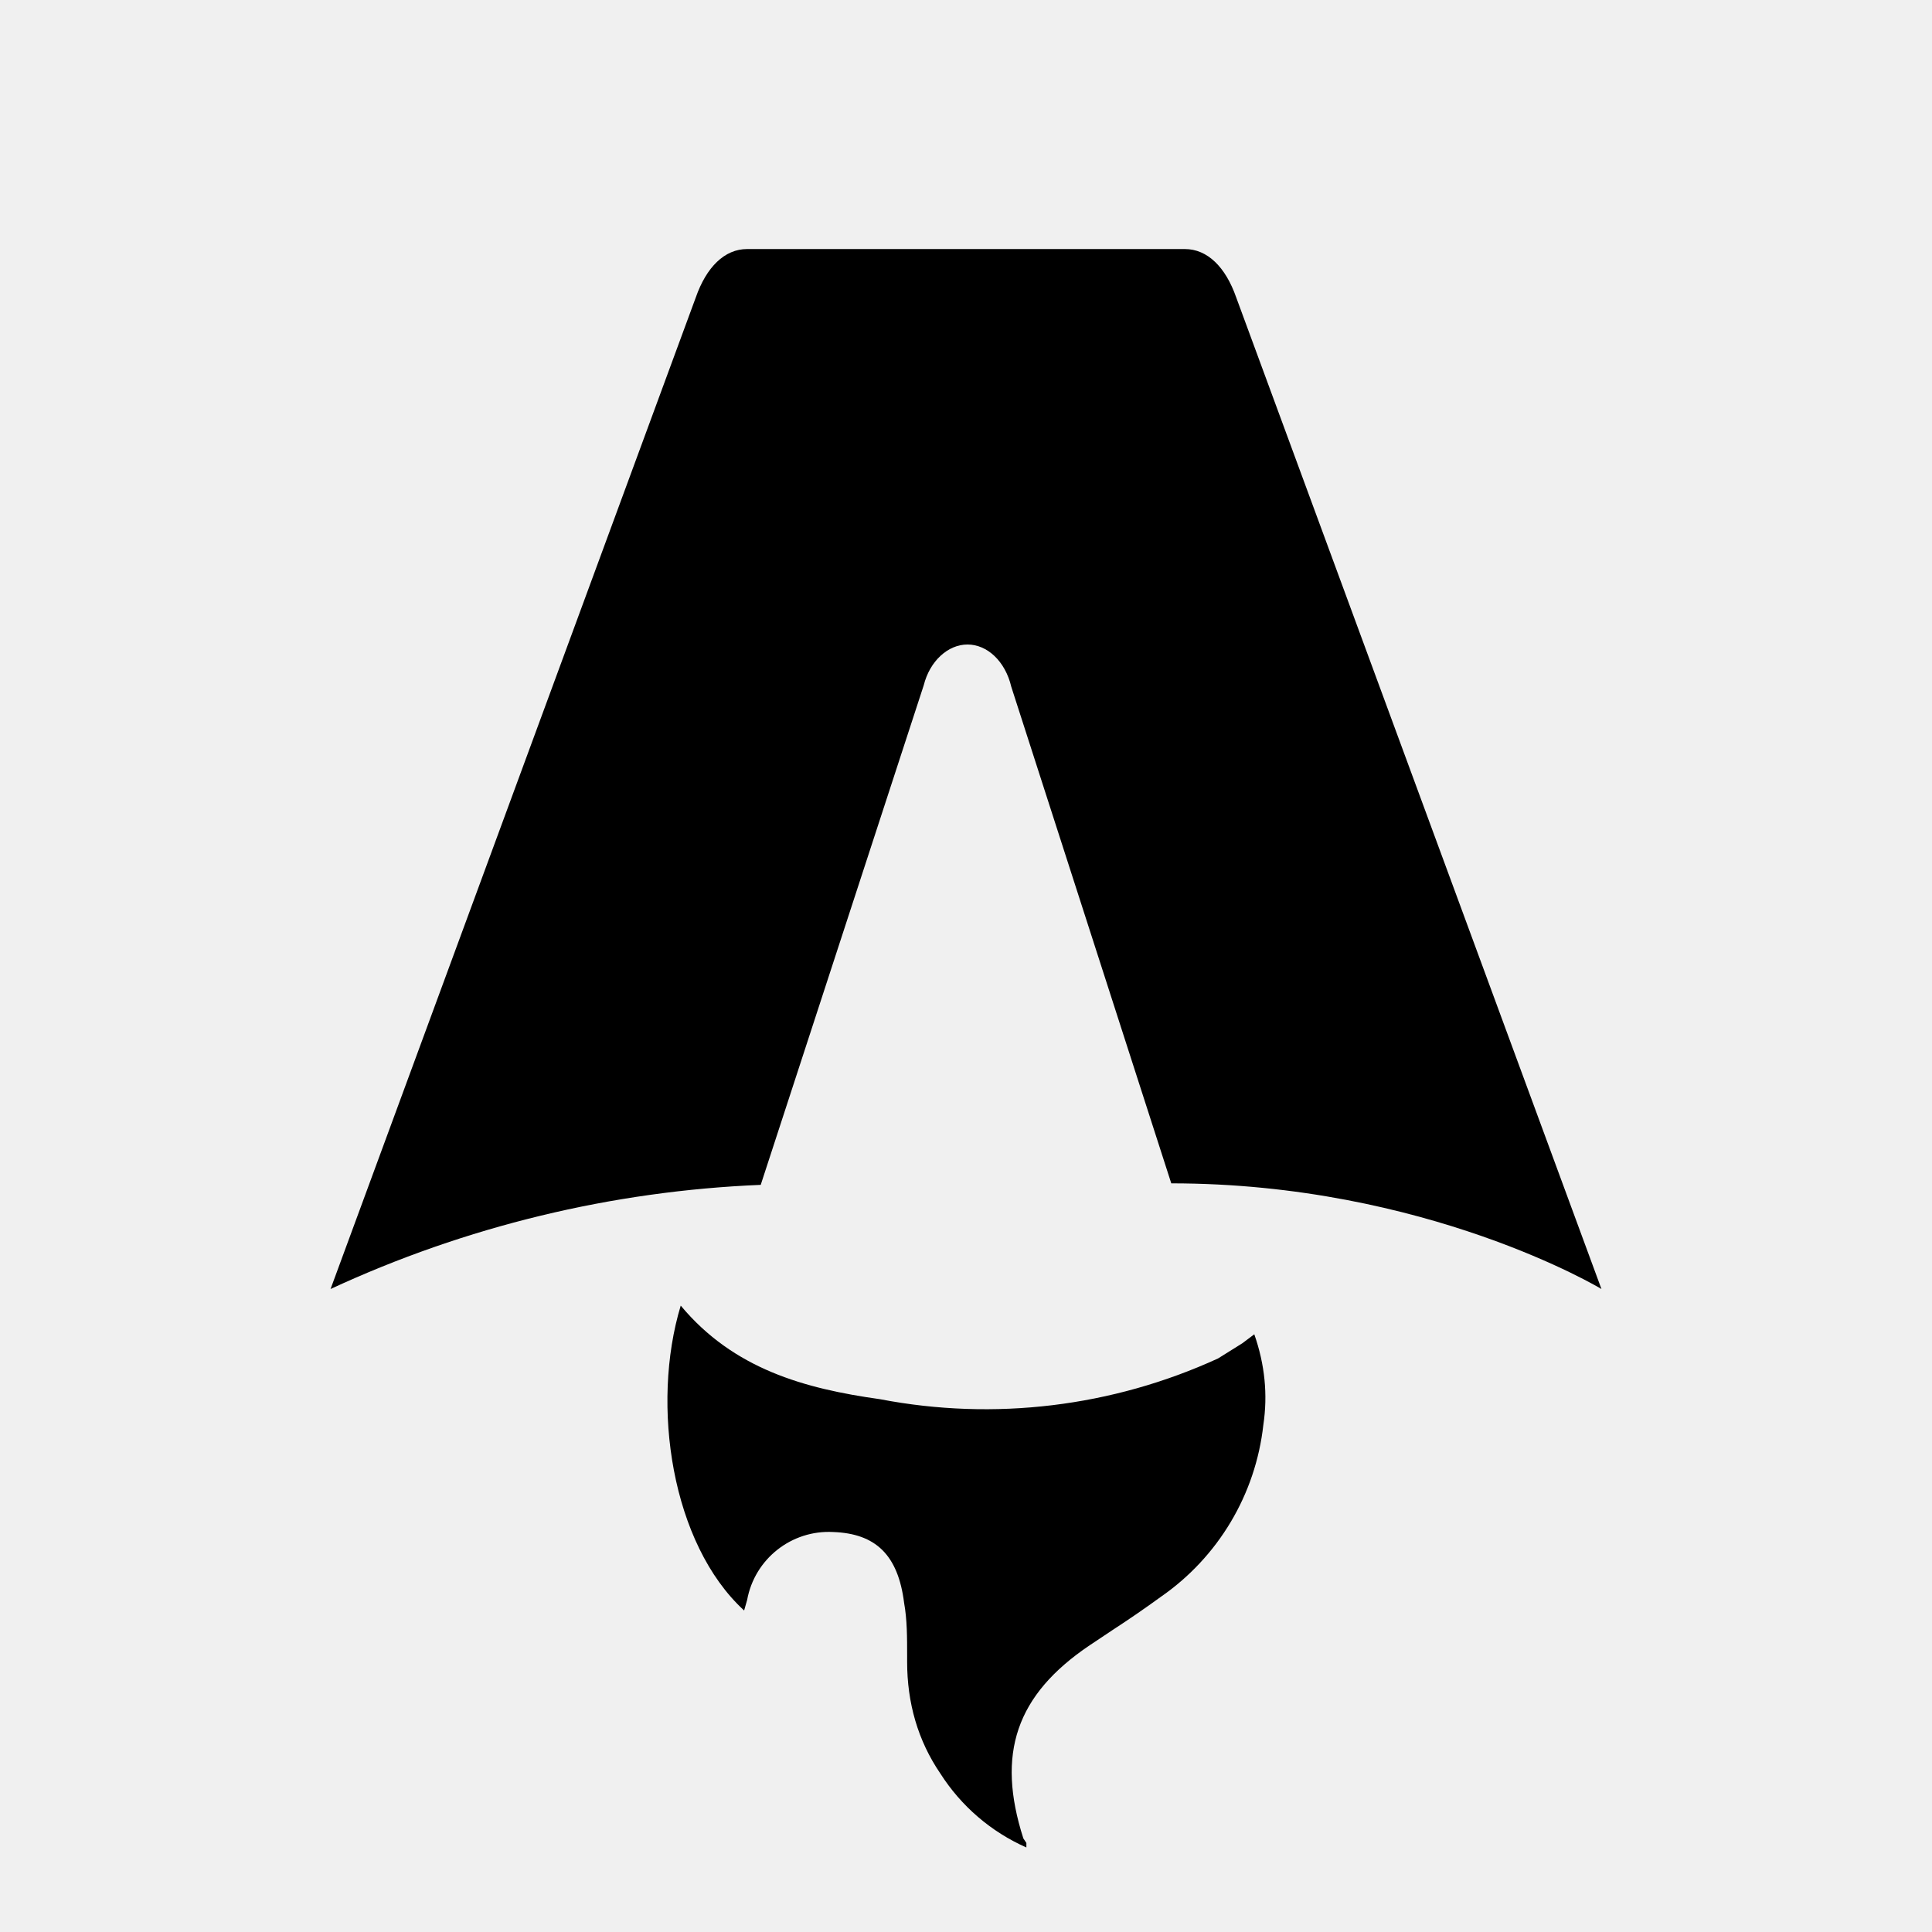
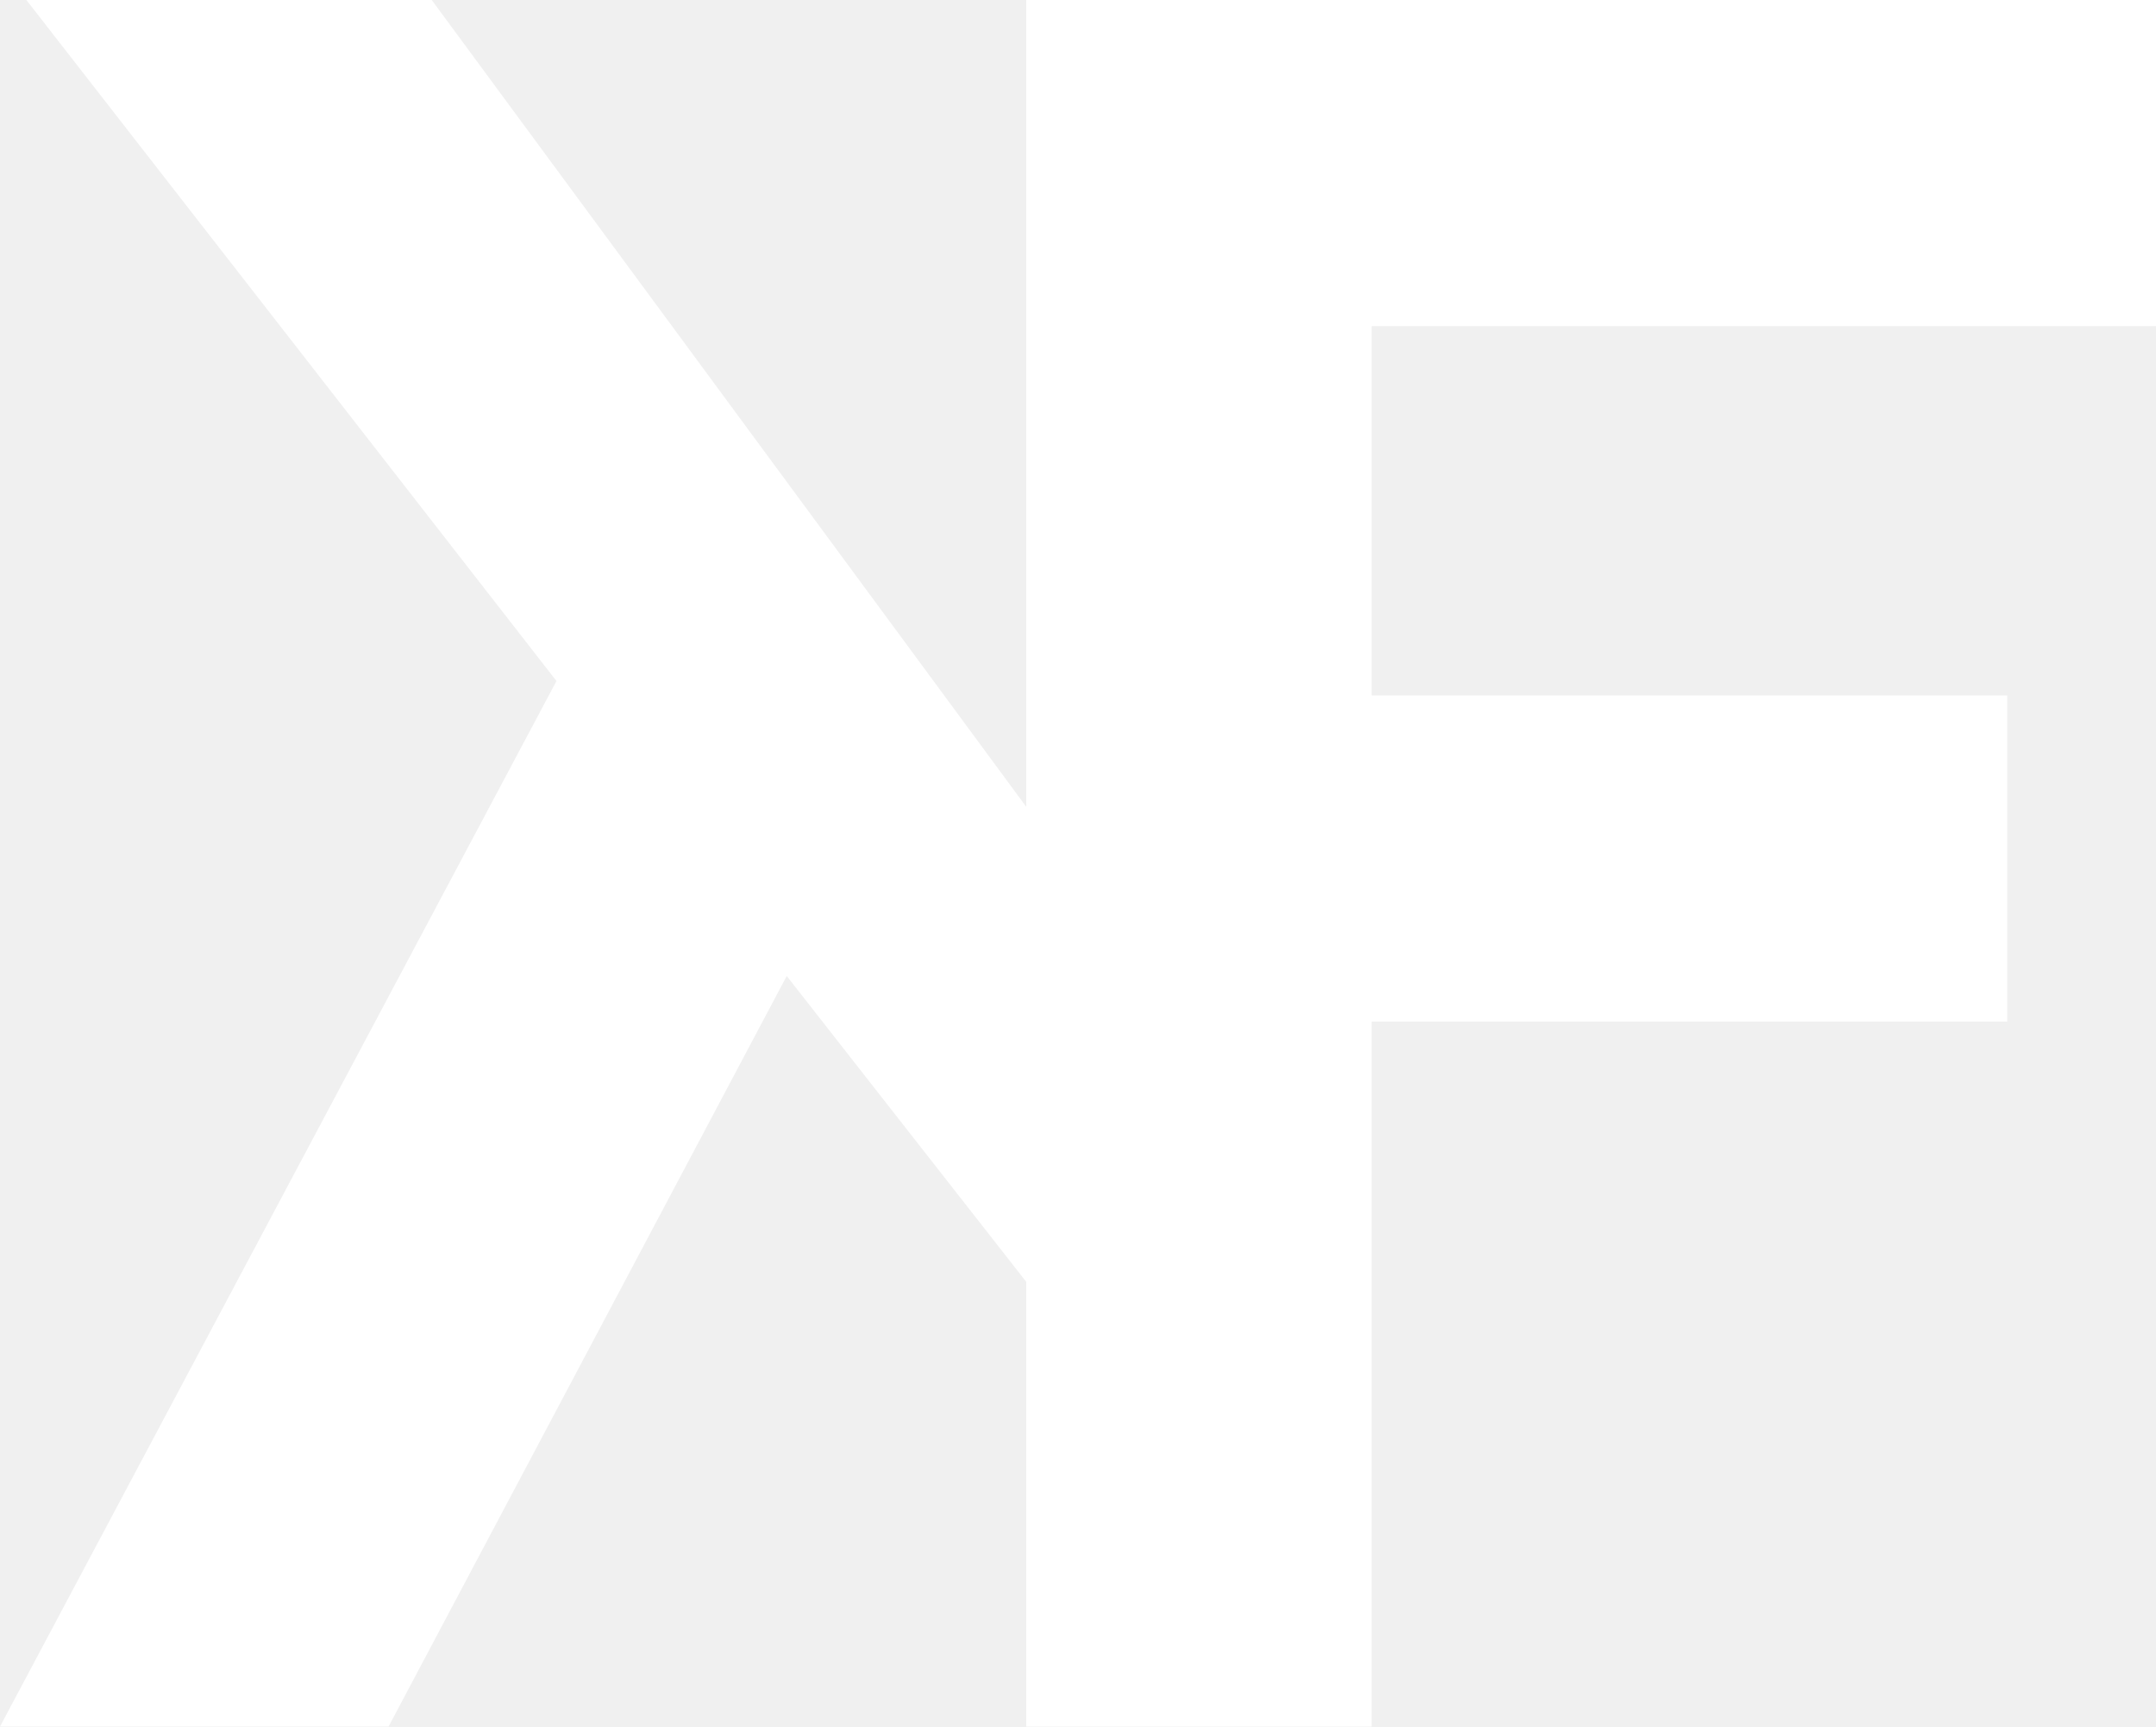
- <svg xmlns="http://www.w3.org/2000/svg" fill="none" viewBox="0 0 128 128">
-   <path d="M50.4 78.5a75.1 75.1 0 0 0-28.5 6.9l24.2-65.7c.7-2 1.9-3.2 3.4-3.2h29c1.5 0 2.7 1.2 3.4 3.2l24.2 65.7s-11.6-7-28.5-7L67 45.5c-.4-1.7-1.6-2.8-2.9-2.8-1.3 0-2.5 1.1-2.9 2.7L50.4 78.5Zm-1.1 28.2Zm-4.2-20.2c-2 6.6-.6 15.8 4.2 20.2a17.5 17.5 0 0 1 .2-.7 5.5 5.5 0 0 1 5.7-4.5c2.8.1 4.3 1.5 4.7 4.7.2 1.1.2 2.3.2 3.5v.4c0 2.7.7 5.2 2.2 7.4a13 13 0 0 0 5.7 4.9v-.3l-.2-.3c-1.8-5.6-.5-9.5 4.4-12.8l1.5-1a73 73 0 0 0 3.2-2.2 16 16 0 0 0 6.8-11.4c.3-2 .1-4-.6-6l-.8.6-1.6 1a37 37 0 0 1-22.4 2.7c-5-.7-9.7-2-13.2-6.2Z" />
-   <style>
-         path { fill: #000; }
-         @media (prefers-color-scheme: dark) {
-             path { fill: #FFF; }
-         }
-     </style>
+ <svg xmlns="http://www.w3.org/2000/svg" id="Ebene_2" data-name="Ebene 2" viewBox="0 0 960.23 769.15">
+   <defs>
+     <style>.cls-1{fill:#fff;}</style>
+   </defs>
+   <polygon class="cls-1" points="960.23 145.29 960.23 0.01 457.08 0.01 457.08 359.44 192.28 0 11.75 0 247.84 303.38 0 769.14 173.06 769.14 350.39 434.78 457.08 571.05 457.08 769.15 610.91 769.15 610.91 455.08 894 455.08 894 309.8 610.91 309.8 610.91 145.29 960.23 145.29" />
</svg>
